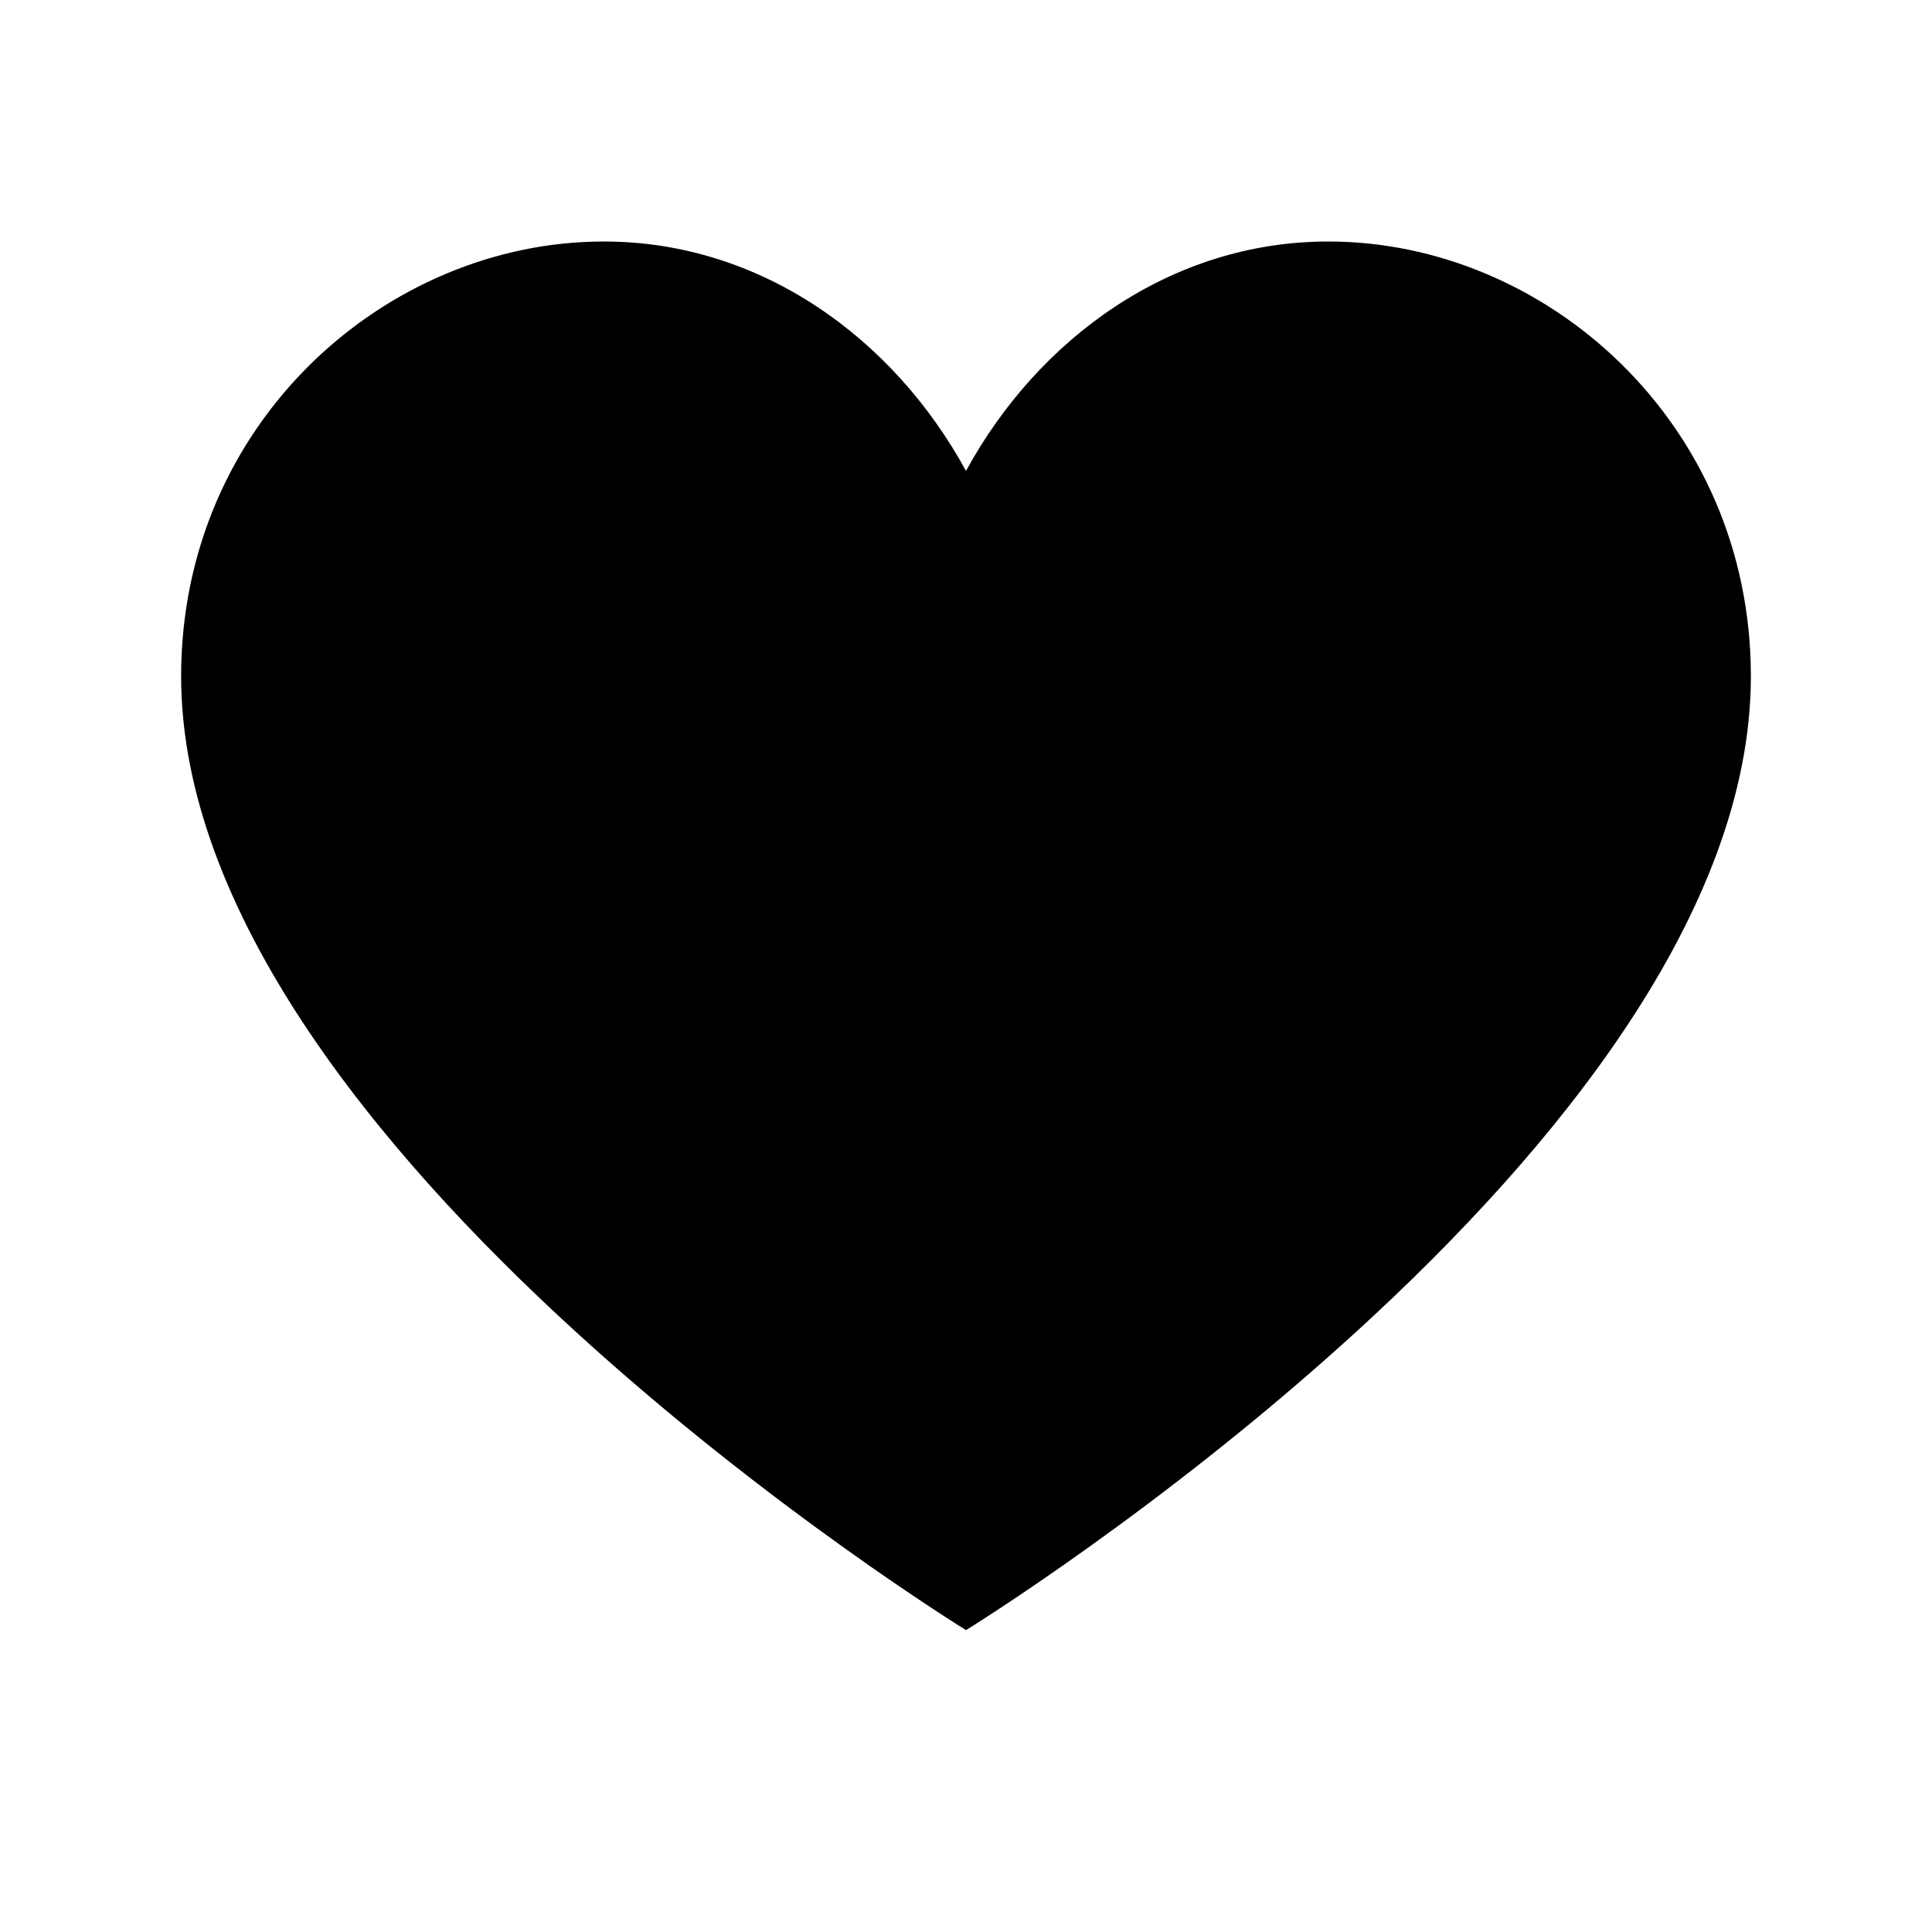
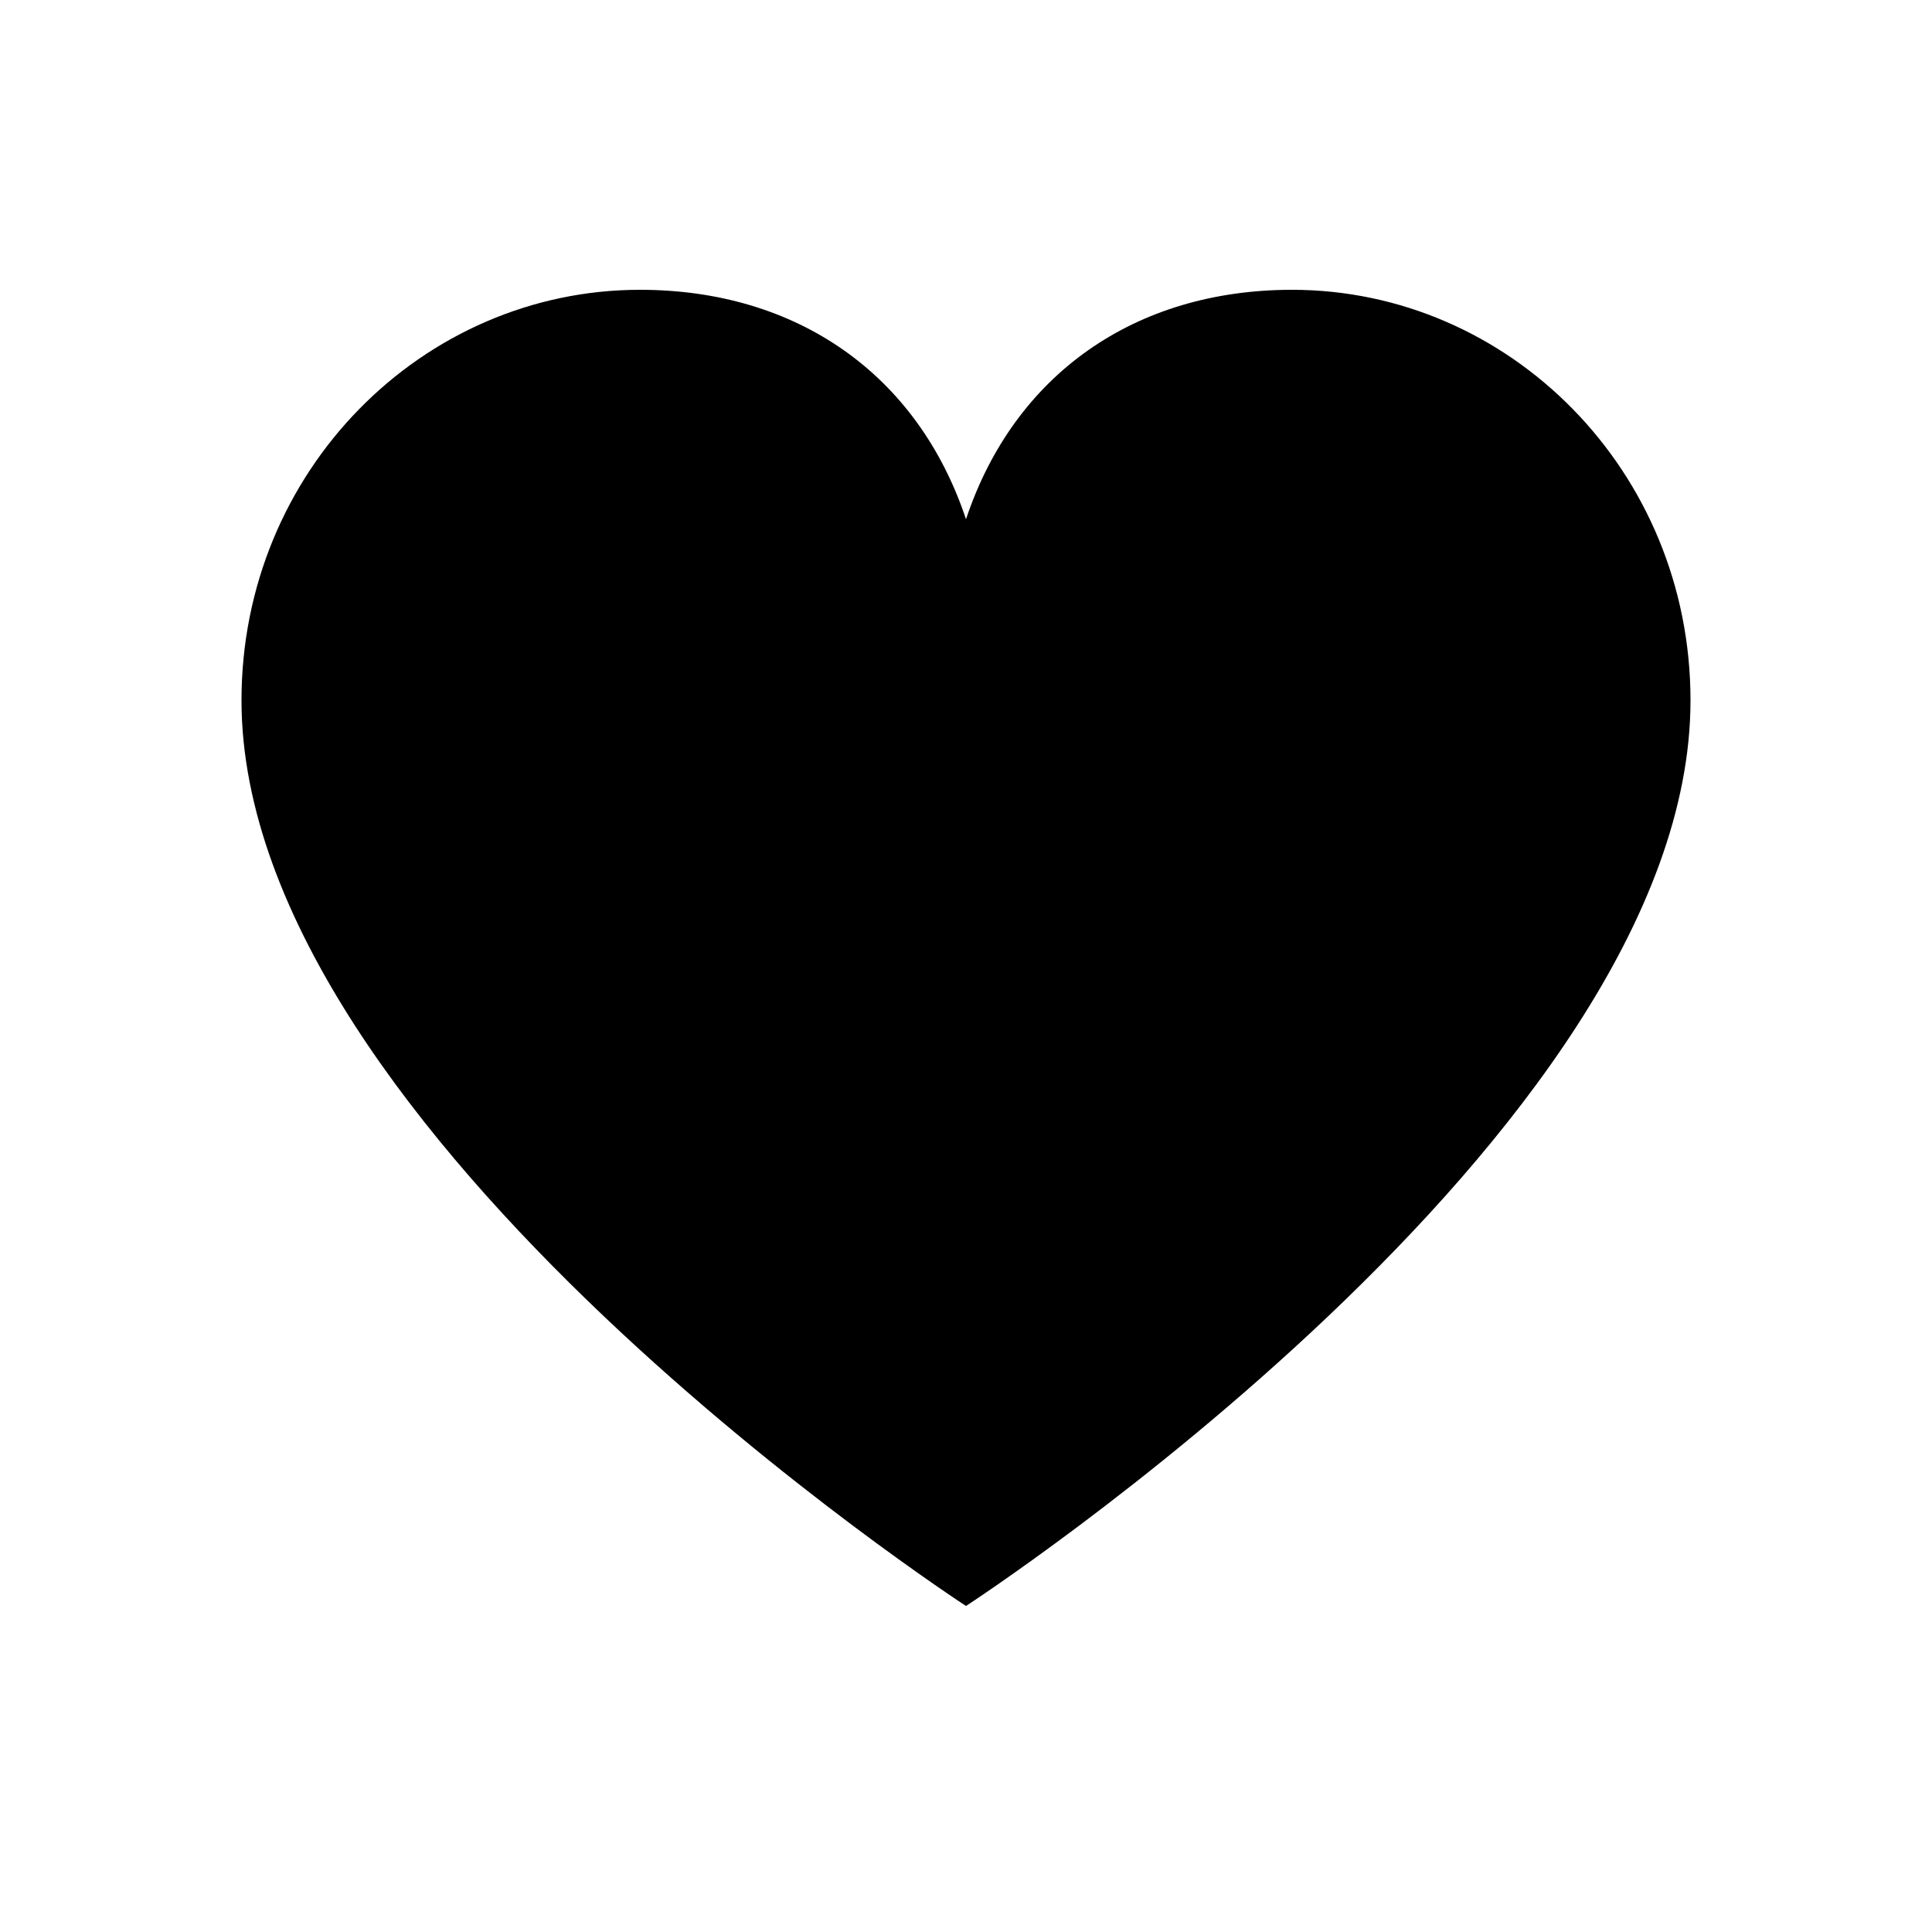
<svg xmlns="http://www.w3.org/2000/svg" viewBox="0 0 16 16" width="16" height="16">
-   <path d="M8 13.5            C 8 13.5, 1.5 9.5, 1.5 5.6            C 1.5 3.5, 3.2 2, 5 2            C 6.3 2, 7.4 2.8, 8 3.9            C 8.6 2.8, 9.7 2, 11 2            C 12.8 2, 14.5 3.5, 14.5 5.6            C 14.5 9.5, 8 13.5, 8 13.5 Z" fill="currentColor" />
+   <path fill="currentColor" d="M8 13.3            C 8 13.3, 2.0 9.4, 2.0 5.8            C 2.0 3.9, 3.5 2.4, 5.3 2.4            C 6.6 2.4, 7.6 3.1, 8 4.3            C 8.4 3.1, 9.4 2.4, 10.7 2.4            C 12.5 2.4, 14.0 3.9, 14.0 5.8            C 14.0 9.4, 8 13.3, 8 13.3 Z" />
</svg>
